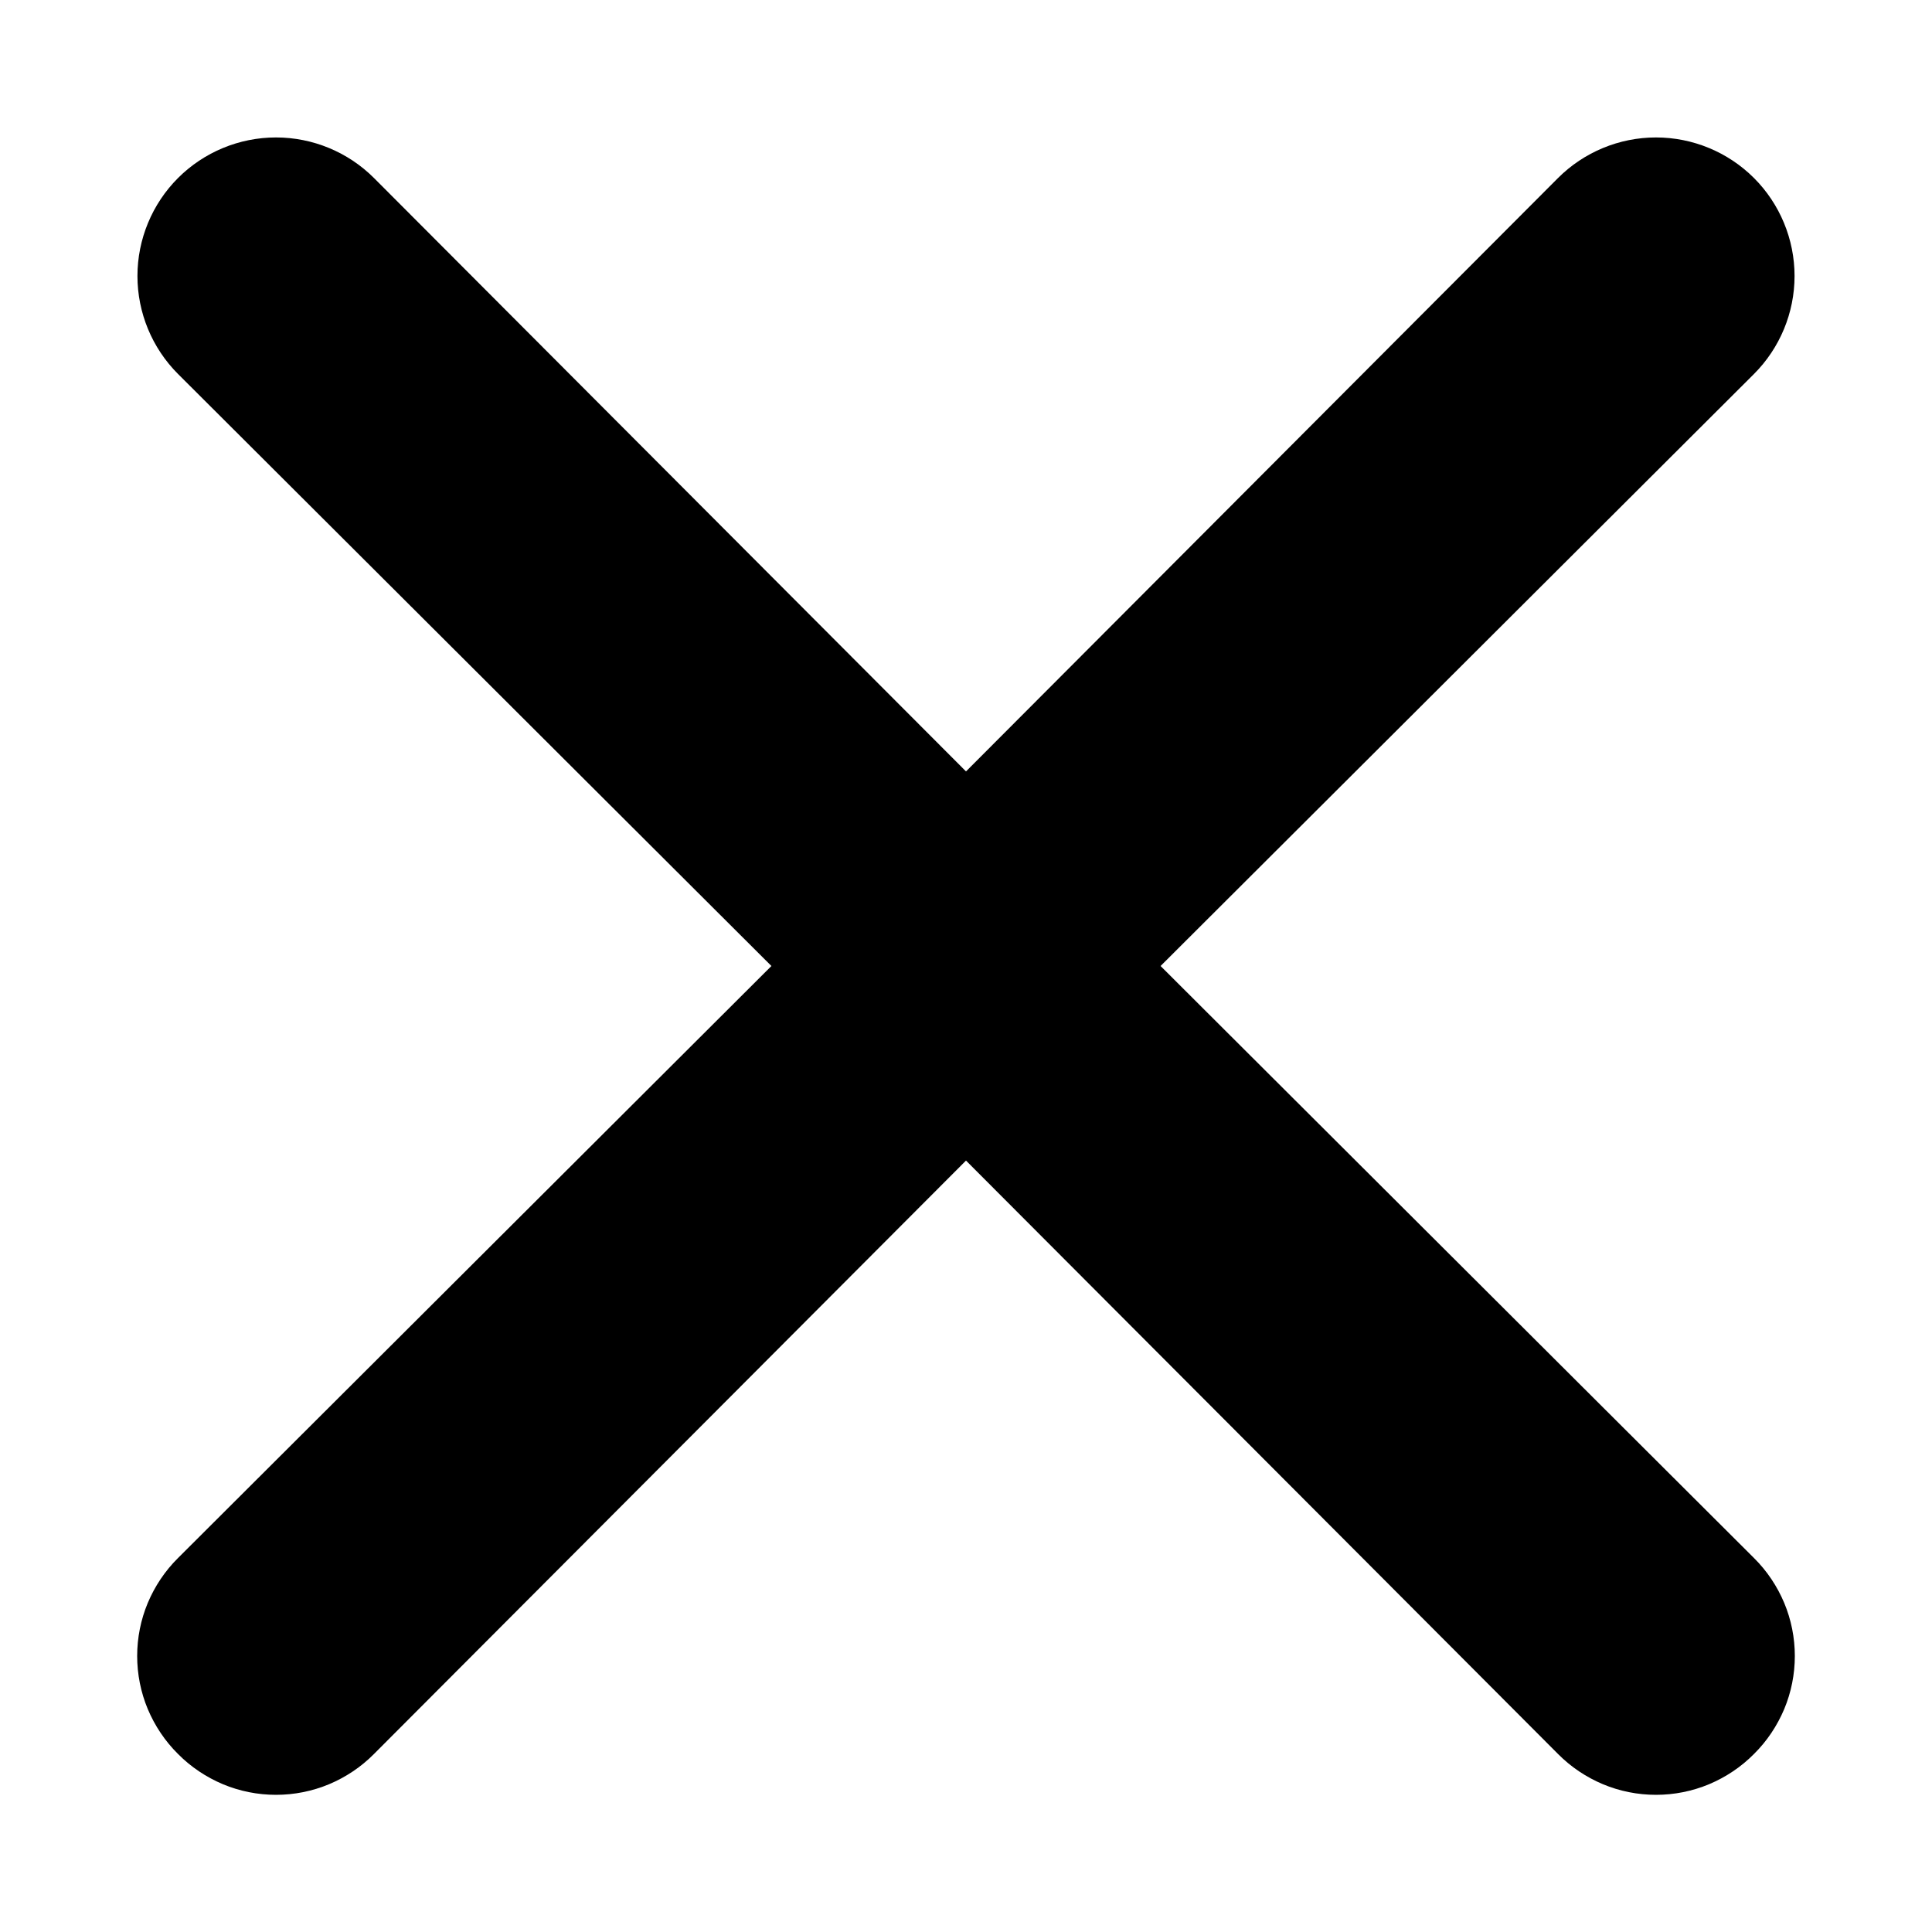
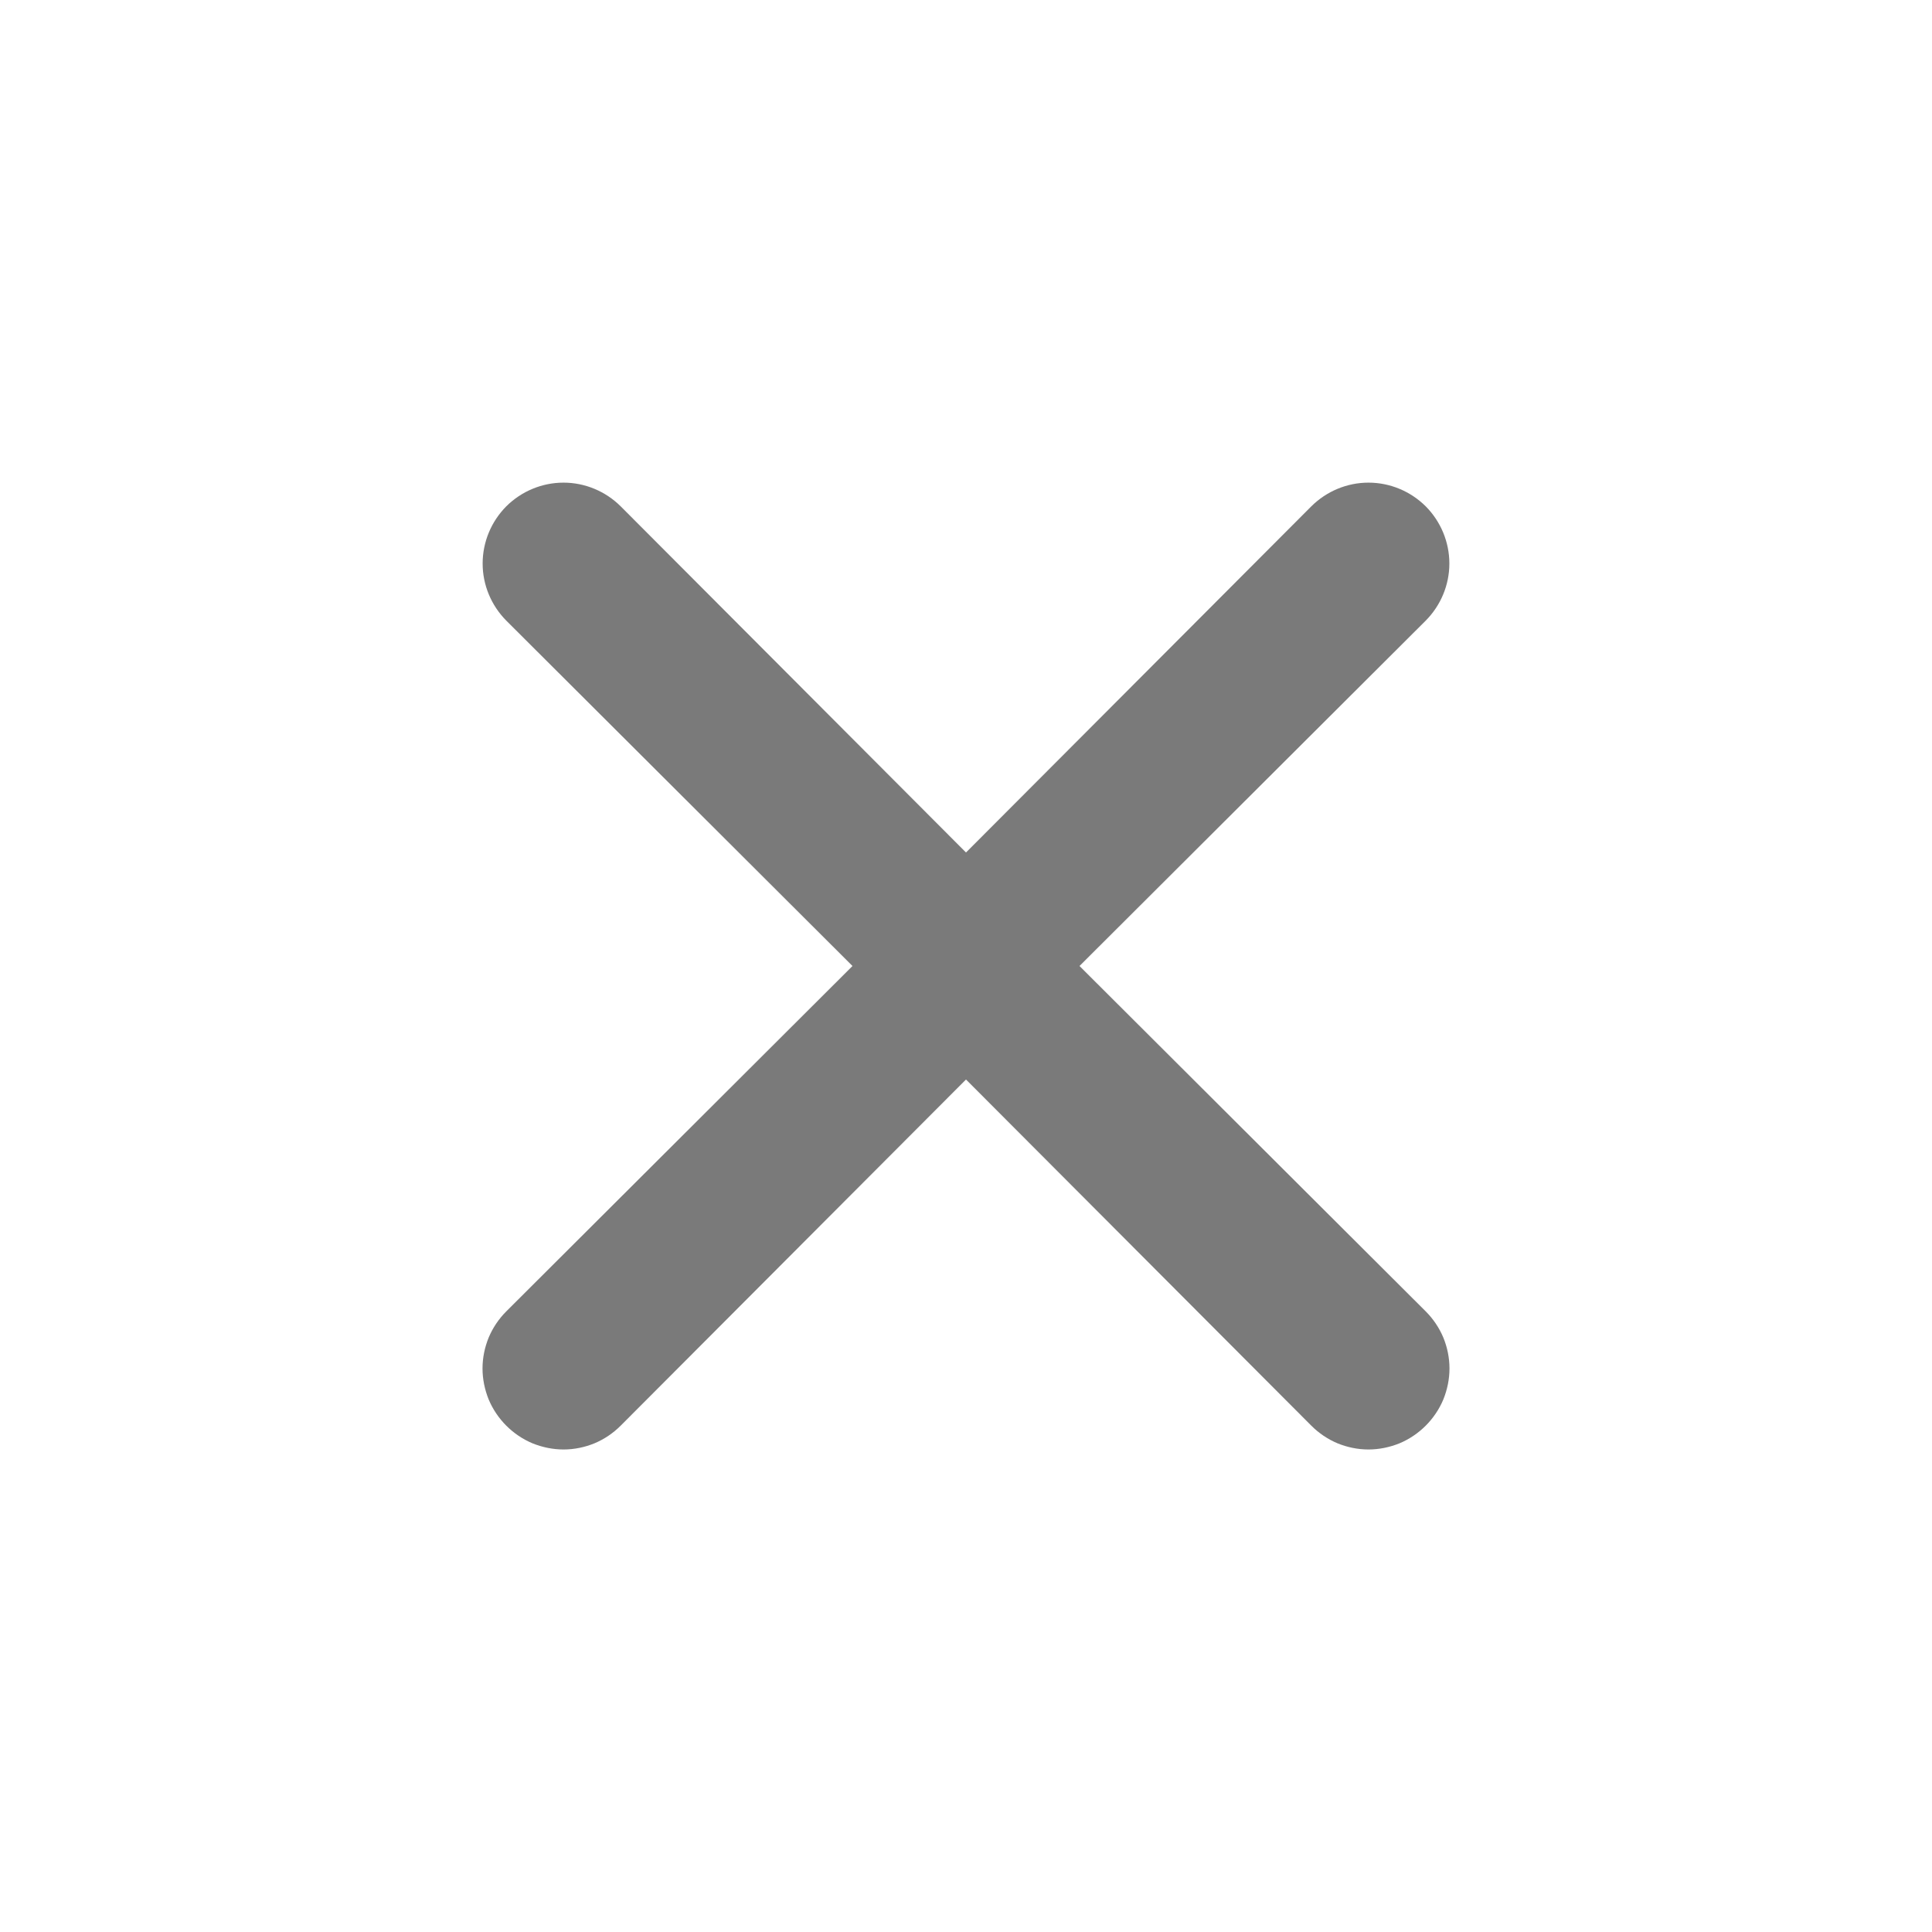
- <svg xmlns="http://www.w3.org/2000/svg" fill="none" width="100%" height="100%" viewBox="0 0 14 14">
-   <path d="M8.41 7L12.71 2.71C12.898 2.522 13.004 2.266 13.004 2C13.004 1.734 12.898 1.478 12.71 1.29C12.522 1.102 12.266 0.996 12 0.996C11.734 0.996 11.478 1.102 11.29 1.29L7 5.59L2.71 1.29C2.522 1.102 2.266 0.996 2 0.996C1.734 0.996 1.478 1.102 1.29 1.29C1.102 1.478 0.996 1.734 0.996 2C0.996 2.266 1.102 2.522 1.29 2.71L5.59 7L1.29 11.29C1.196 11.383 1.122 11.494 1.071 11.615C1.02 11.737 0.994 11.868 0.994 12C0.994 12.132 1.02 12.263 1.071 12.385C1.122 12.506 1.196 12.617 1.29 12.71C1.383 12.804 1.494 12.878 1.615 12.929C1.737 12.98 1.868 13.006 2 13.006C2.132 13.006 2.263 12.98 2.385 12.929C2.506 12.878 2.617 12.804 2.71 12.71L7 8.41L11.29 12.71C11.383 12.804 11.494 12.878 11.615 12.929C11.737 12.98 11.868 13.006 12 13.006C12.132 13.006 12.263 12.98 12.385 12.929C12.506 12.878 12.617 12.804 12.71 12.71C12.804 12.617 12.878 12.506 12.929 12.385C12.98 12.263 13.006 12.132 13.006 12C13.006 11.868 12.98 11.737 12.929 11.615C12.878 11.494 12.804 11.383 12.71 11.29L8.41 7Z" fill="currentColor" />
+ <svg xmlns="http://www.w3.org/2000/svg" viewBox="0 0 16 16" fill="none">
+   <path d="M8.94 8L11.807 5.14C11.932 5.014 12.003 4.844 12.003 4.667C12.003 4.489 11.932 4.319 11.807 4.193C11.681 4.068 11.511 3.997 11.333 3.997C11.156 3.997 10.986 4.068 10.86 4.193L8 7.06L5.14 4.193C5.014 4.068 4.844 3.997 4.667 3.997C4.489 3.997 4.319 4.068 4.193 4.193C4.068 4.319 3.997 4.489 3.997 4.667C3.997 4.844 4.068 5.014 4.193 5.14L7.06 8L4.193 10.86C4.131 10.922 4.081 10.996 4.047 11.077C4.014 11.158 3.996 11.245 3.996 11.333C3.996 11.421 4.014 11.508 4.047 11.59C4.081 11.671 4.131 11.745 4.193 11.807C4.255 11.869 4.329 11.919 4.41 11.953C4.492 11.986 4.579 12.004 4.667 12.004C4.755 12.004 4.842 11.986 4.923 11.953C5.004 11.919 5.078 11.869 5.14 11.807L8 8.94L10.86 11.807C10.922 11.869 10.996 11.919 11.077 11.953C11.158 11.986 11.245 12.004 11.333 12.004C11.421 12.004 11.508 11.986 11.59 11.953C11.671 11.919 11.745 11.869 11.807 11.807C11.869 11.745 11.919 11.671 11.953 11.59C11.986 11.508 12.004 11.421 12.004 11.333C12.004 11.245 11.986 11.158 11.953 11.077C11.919 10.996 11.869 10.922 11.807 10.86L8.94 8Z" fill="#7A7A7A" />
</svg>
